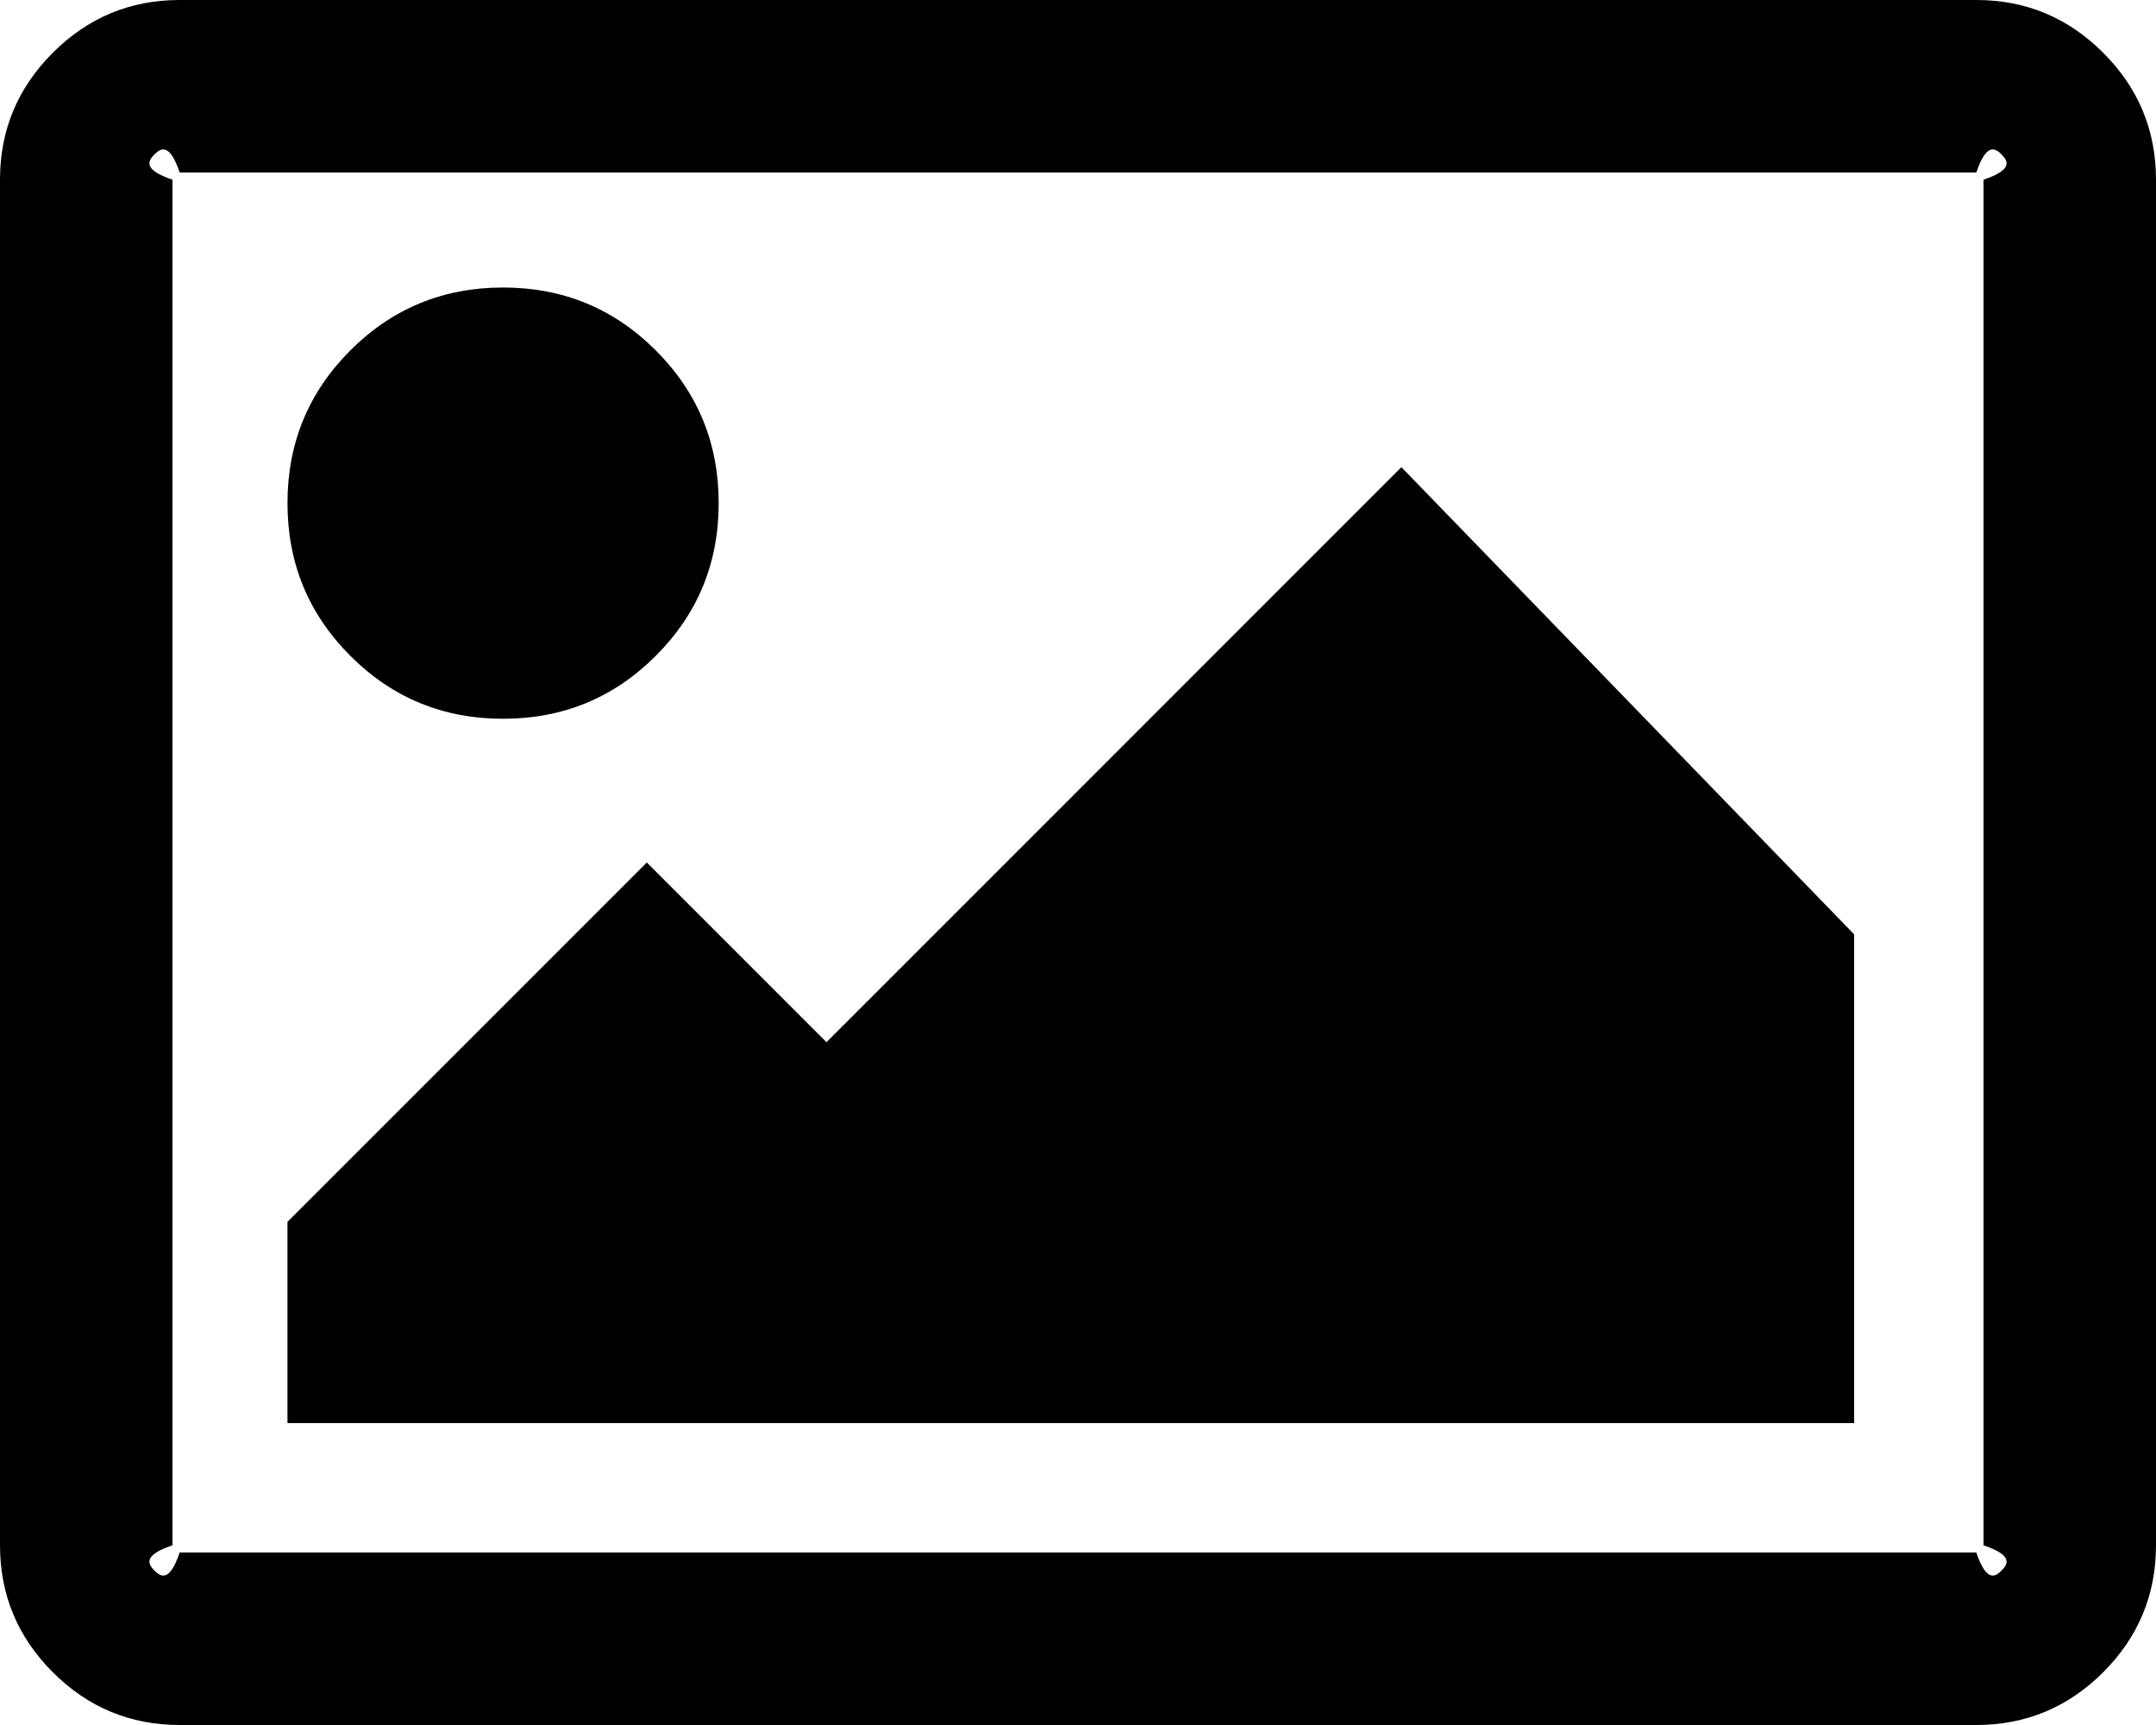
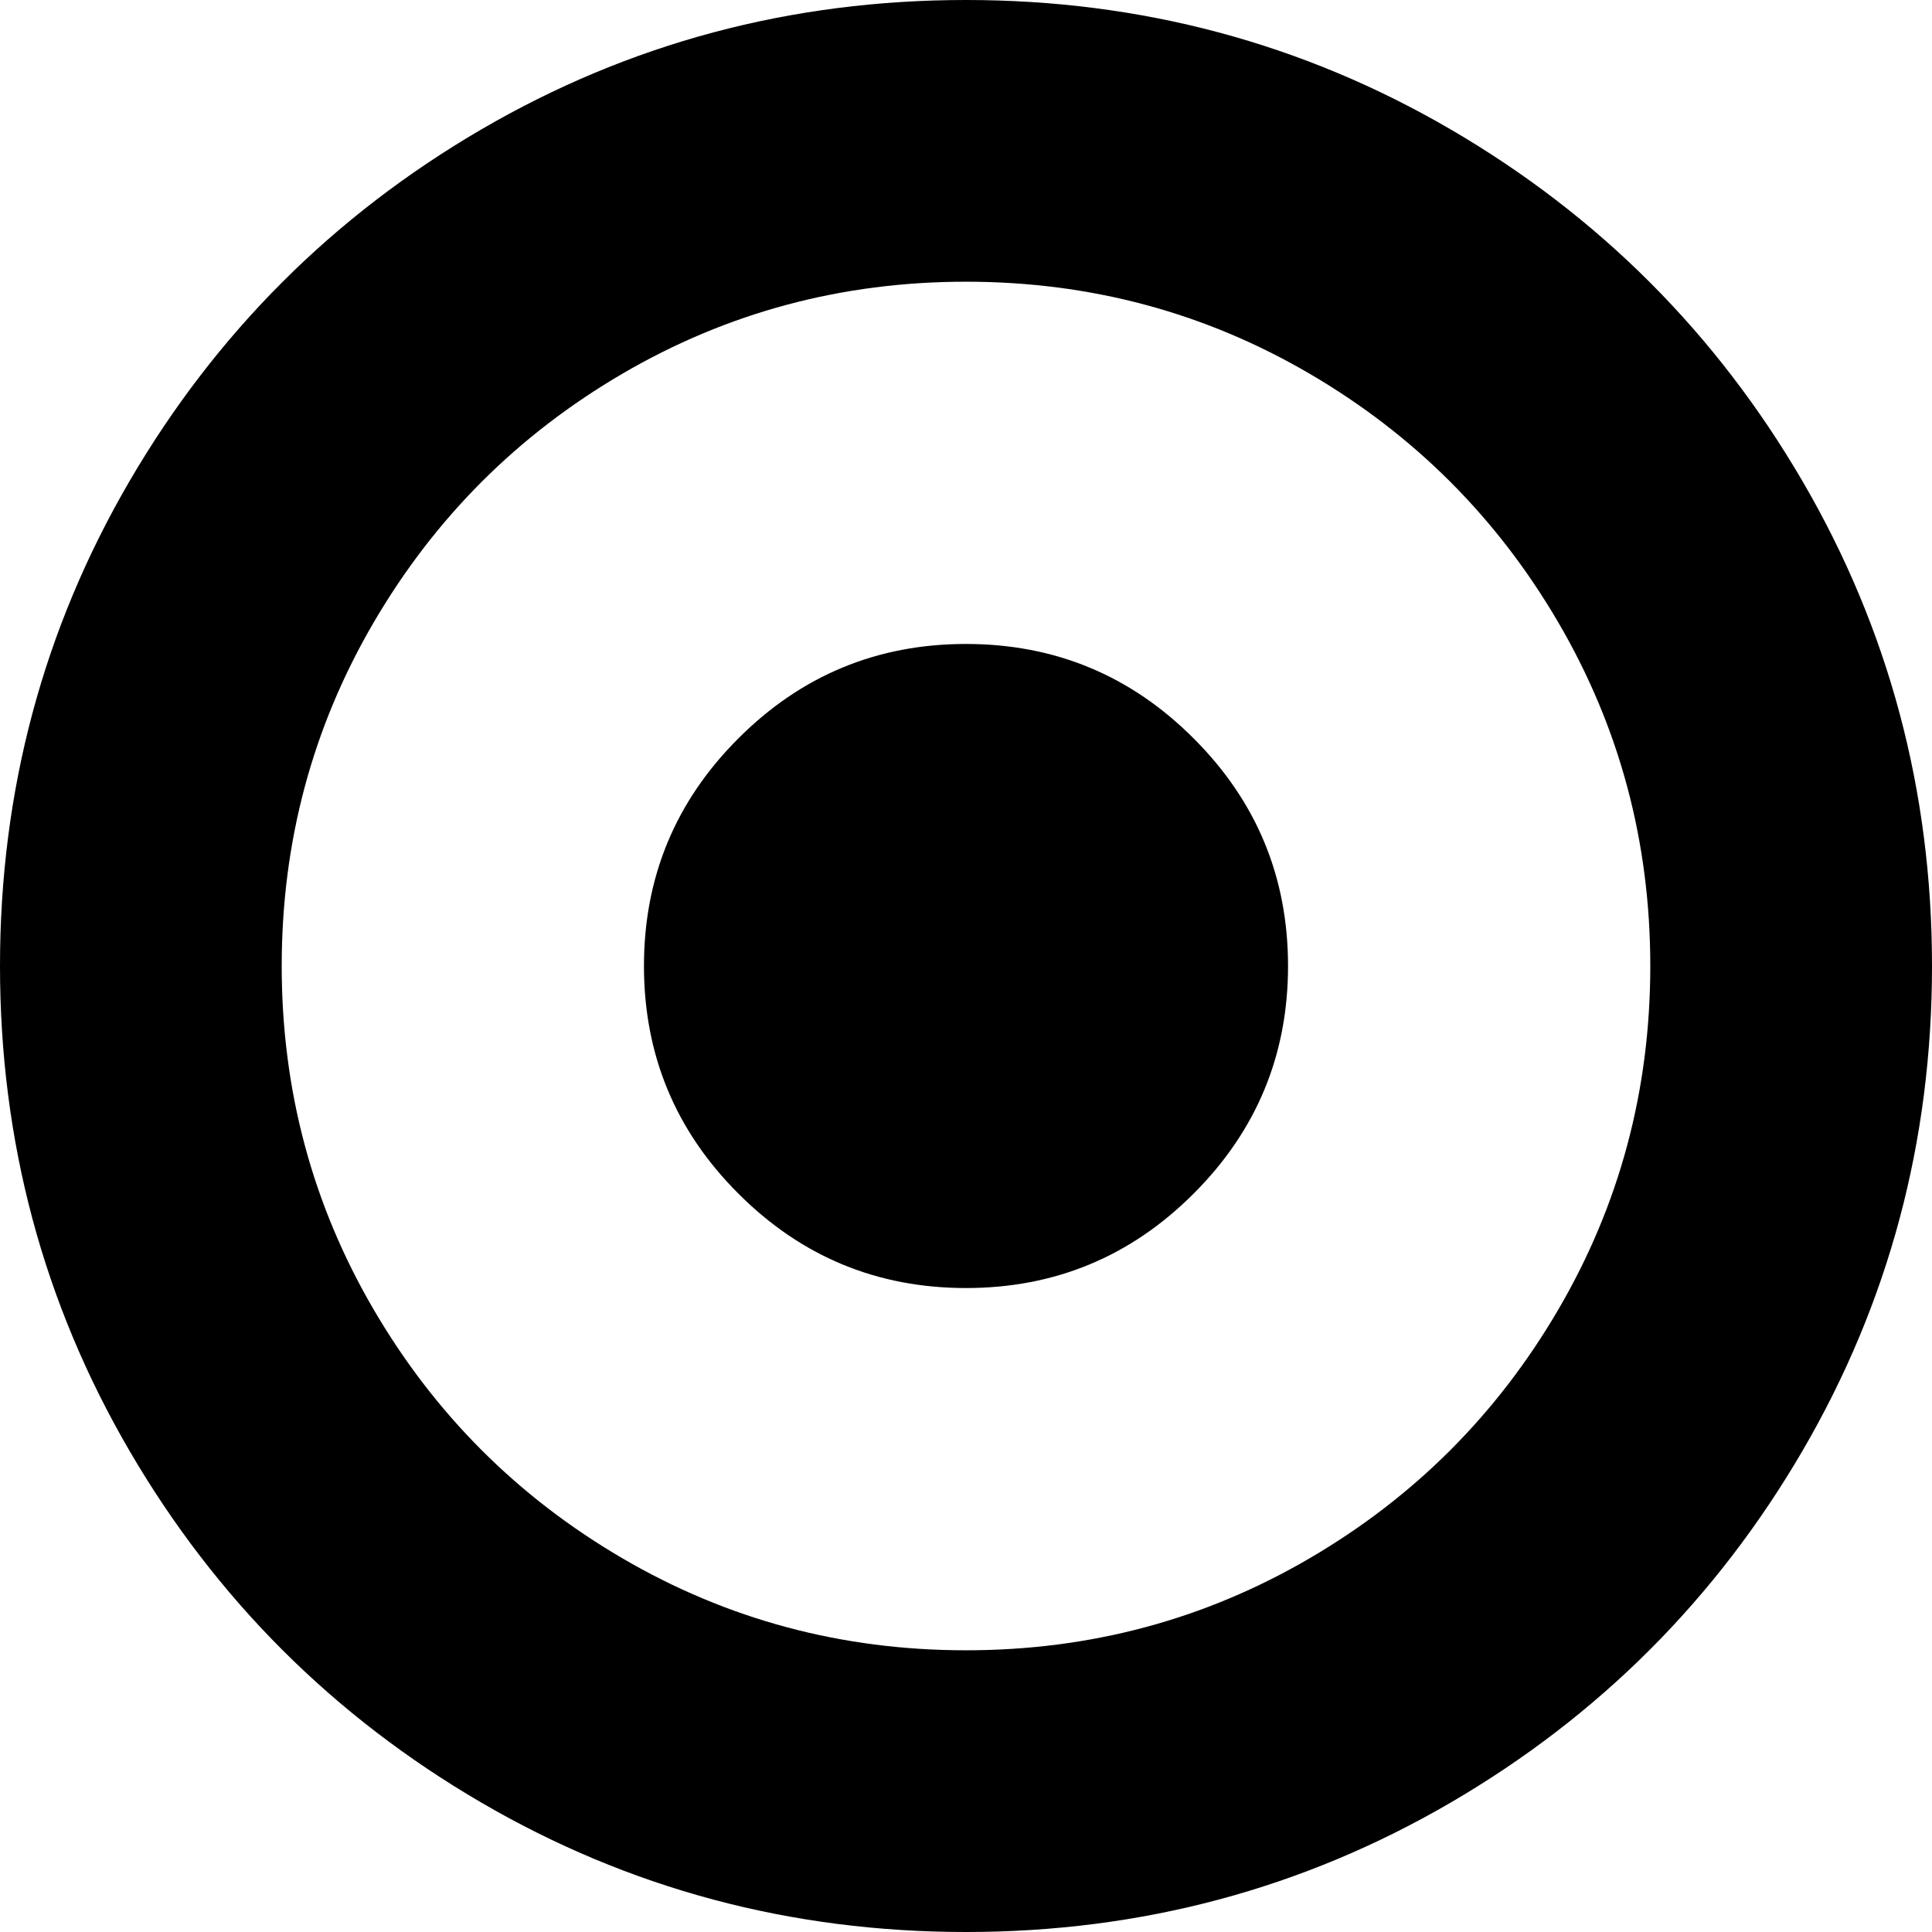
- <svg xmlns="http://www.w3.org/2000/svg" version="1.1" width="50px" height="40px">
-   <g transform="matrix(1 0 0 1 -3083 -230 )">
-     <path d="M 15.208 8.125  C 16.181 9.097  16.667 10.278  16.667 11.667  C 16.667 13.056  16.181 14.236  15.208 15.208  C 14.236 16.181  13.056 16.667  11.667 16.667  C 10.278 16.667  9.097 16.181  8.125 15.208  C 7.153 14.236  6.667 13.056  6.667 11.667  C 6.667 10.278  7.153 9.097  8.125 8.125  C 9.097 7.153  10.278 6.667  11.667 6.667  C 13.056 6.667  14.236 7.153  15.208 8.125  Z M 32.5 10.833  L 43 21.667  L 43 33  L 6.667 33  L 6.667 28.333  L 15 20  L 19.167 24.167  L 32.5 10.833  Z M 46.419 3.581  C 46.254 3.416  46.059 3.333  45.833 4  L 4.167 4  C 3.941 3.333  3.746 3.416  3.581 3.581  C 3.416 3.746  3.333 3.941  4 4.167  L 4 35.833  C 3.333 36.059  3.416 36.254  3.581 36.419  C 3.746 36.584  3.941 36.667  4.167 36  L 45.833 36  C 46.059 36.667  46.254 36.584  46.419 36.419  C 46.584 36.254  46.667 36.059  46 35.833  L 46 4.167  C 46.667 3.941  46.584 3.746  46.419 3.581  Z M 48.776 1.224  C 49.592 2.04  50 3.021  50 4.167  L 50 35.833  C 50 36.979  49.592 37.96  48.776 38.776  C 47.96 39.592  46.979 40  45.833 40  L 4.167 40  C 3.021 40  2.04 39.592  1.224 38.776  C 0.408 37.96  0 36.979  0 35.833  L 0 4.167  C 0 3.021  0.408 2.04  1.224 1.224  C 2.04 0.408  3.021 0  4.167 0  L 45.833 0  C 46.979 0  47.96 0.408  48.776 1.224  Z " fill-rule="nonzero" fill="#000000" stroke="none" transform="matrix(1 0 0 1 3083 230 )" />
+ <svg xmlns="http://www.w3.org/2000/svg" version="1.1" width="16px" height="16px">
+   <g transform="matrix(1 0 0 1 -2742 -611 )">
+     <path d="M 9.885 6.115  C 10.406 6.635  10.667 7.264  10.667 8  C 10.667 8.736  10.406 9.365  9.885 9.885  C 9.365 10.406  8.736 10.667  8 10.667  C 7.264 10.667  6.635 10.406  6.115 9.885  C 5.594 9.365  5.333 8.736  5.333 8  C 5.333 7.264  5.594 6.635  6.115 6.115  C 6.635 5.594  7.264 5.333  8 5.333  C 8.736 5.333  9.365 5.594  9.885 6.115  Z M 10.844 3.094  C 9.976 2.587  9.028 2.333  8 2.333  C 6.972 2.333  6.024 2.587  5.156 3.094  C 4.288 3.601  3.601 4.288  3.094 5.156  C 2.587 6.024  2.333 6.972  2.333 8  C 2.333 9.028  2.587 9.976  3.094 10.844  C 3.601 11.712  4.288 12.399  5.156 12.906  C 6.024 13.413  6.972 13.667  8 13.667  C 9.028 13.667  9.976 13.413  10.844 12.906  C 11.712 12.399  12.399 11.712  12.906 10.844  C 13.413 9.976  13.667 9.028  13.667 8  C 13.667 6.972  13.413 6.024  12.906 5.156  C 12.399 4.288  11.712 3.601  10.844 3.094  Z M 14.927 3.984  C 15.642 5.21  16 6.549  16 8  C 16 9.451  15.642 10.79  14.927 12.016  C 14.212 13.241  13.241 14.212  12.016 14.927  C 10.79 15.642  9.451 16  8 16  C 6.549 16  5.21 15.642  3.984 14.927  C 2.759 14.212  1.788 13.241  1.073 12.016  C 0.358 10.79  0 9.451  0 8  C 0 6.549  0.358 5.21  1.073 3.984  C 1.788 2.759  2.759 1.788  3.984 1.073  C 5.21 0.358  6.549 0  8 0  C 9.451 0  10.79 0.358  12.016 1.073  C 13.241 1.788  14.212 2.759  14.927 3.984  Z " fill-rule="nonzero" fill="#000000" stroke="none" transform="matrix(1 0 0 1 2742 611 )" />
  </g>
</svg>
